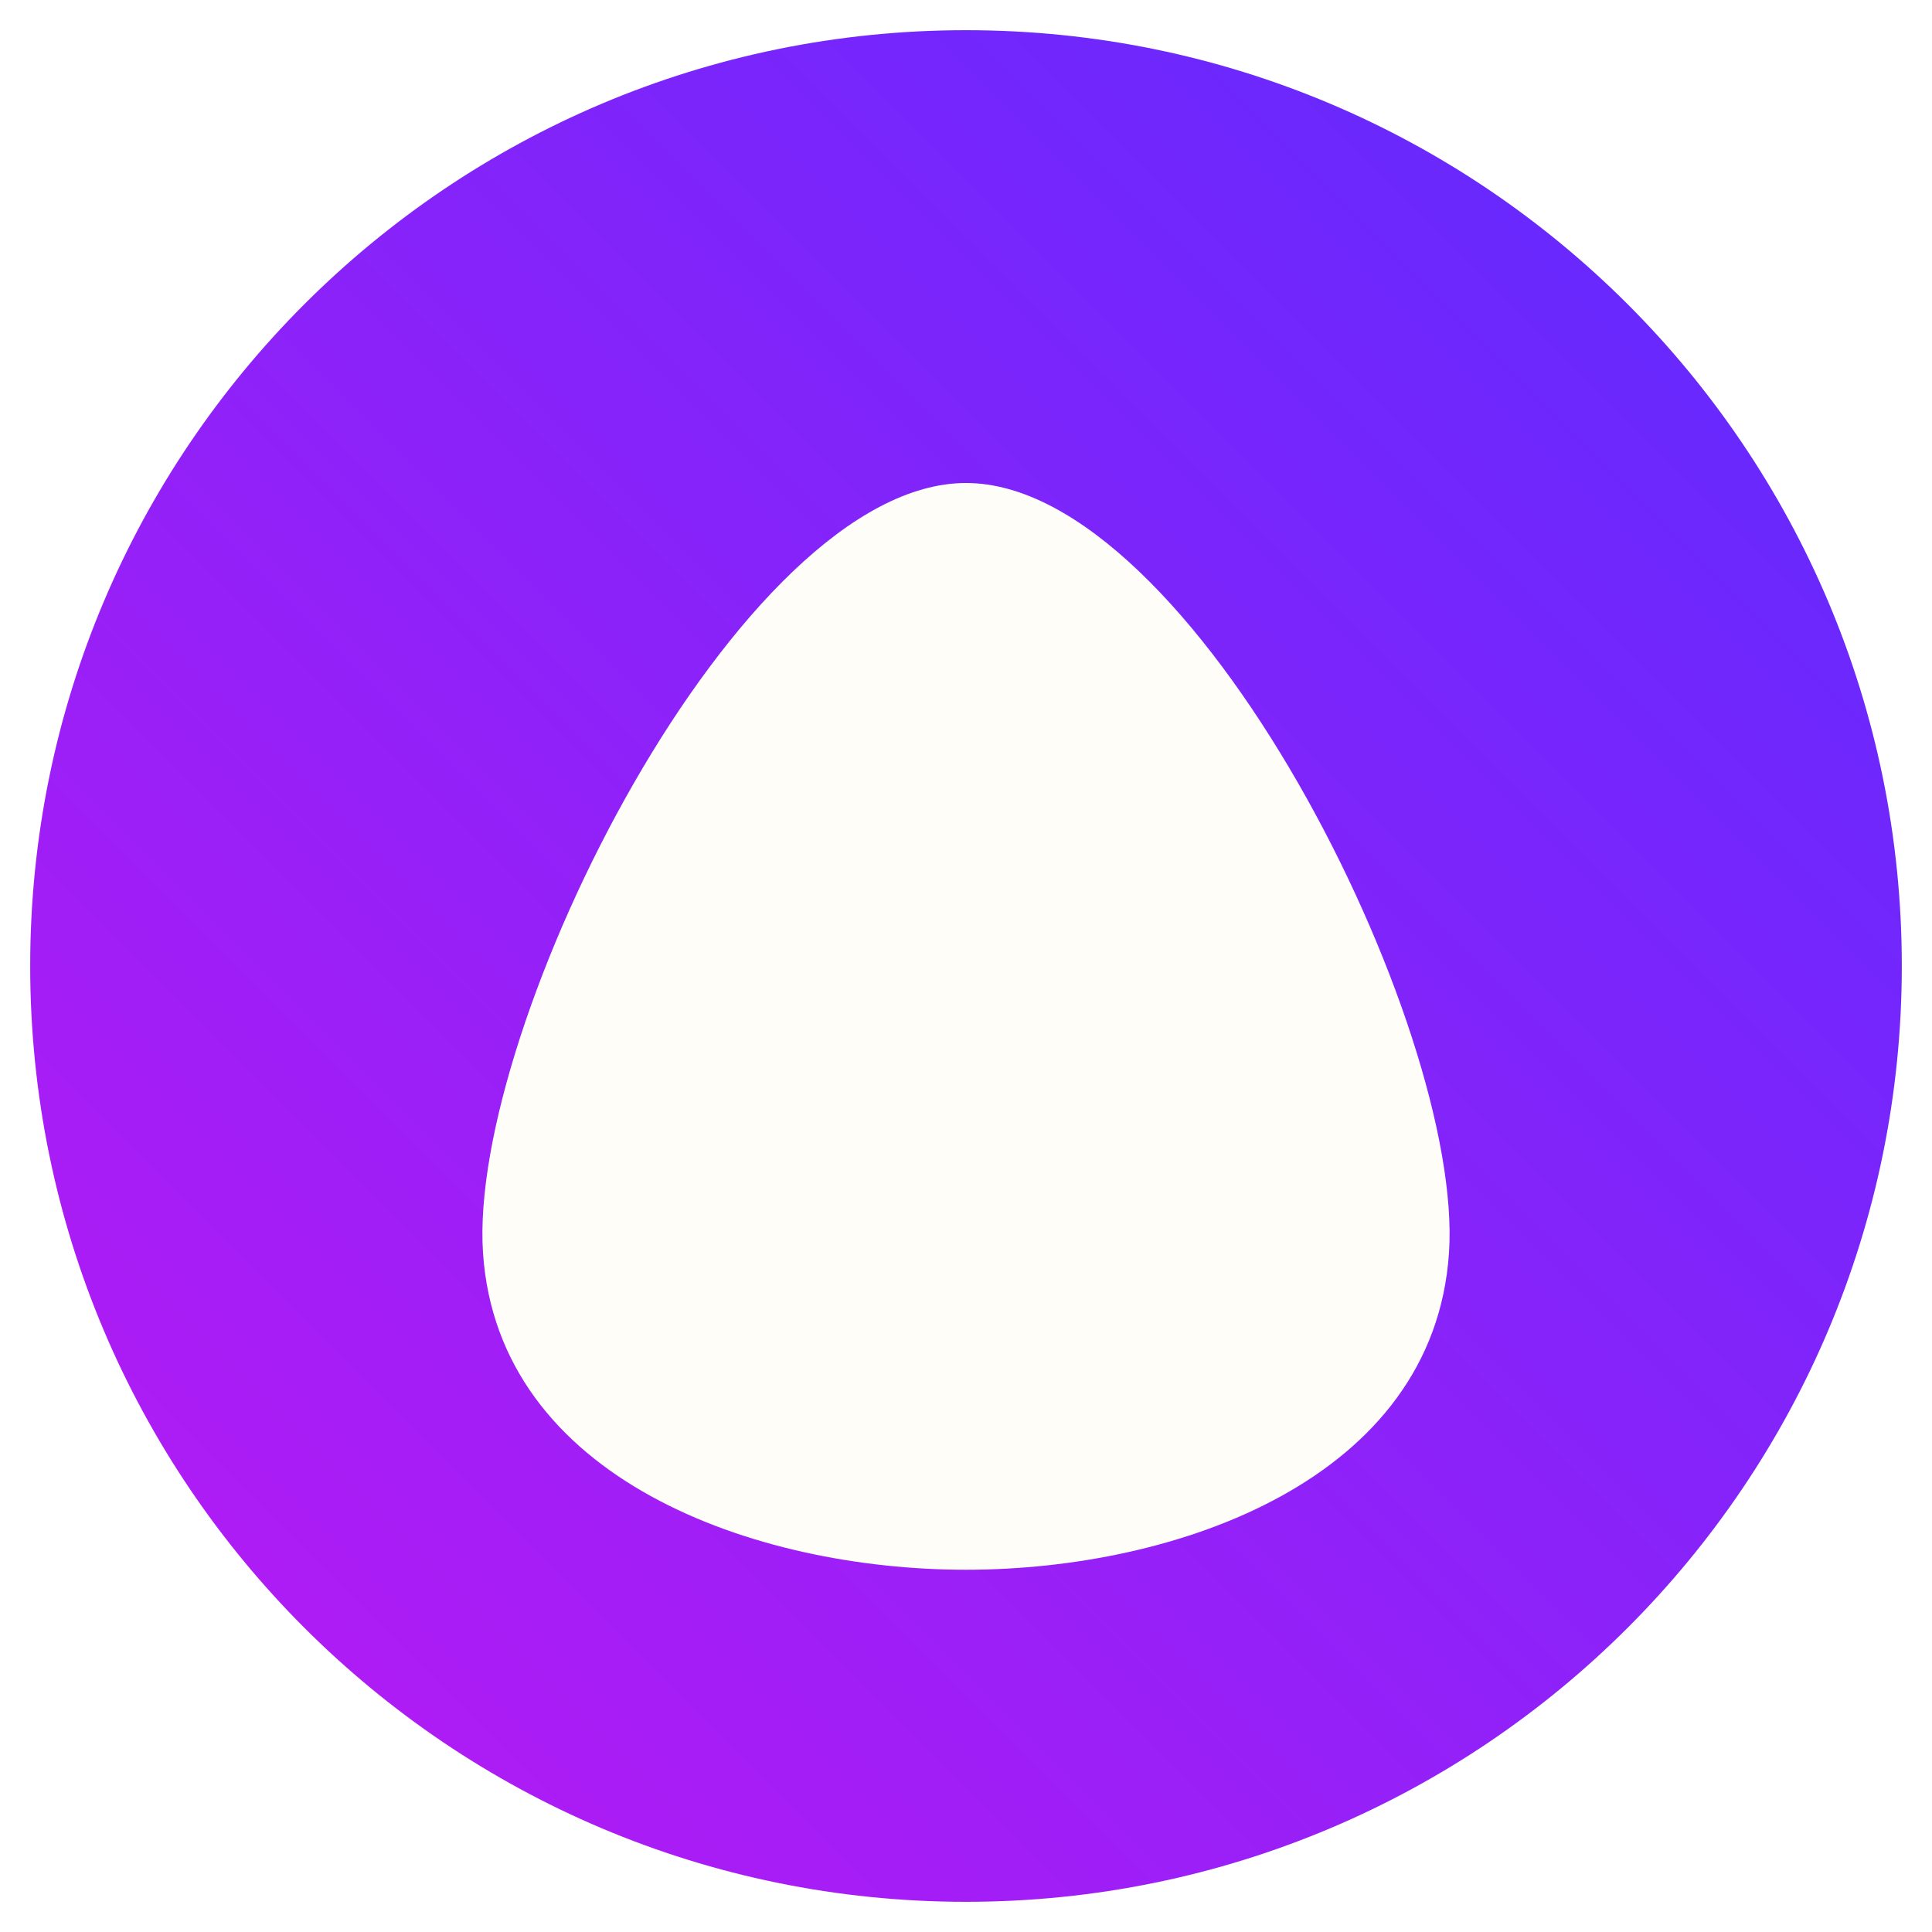
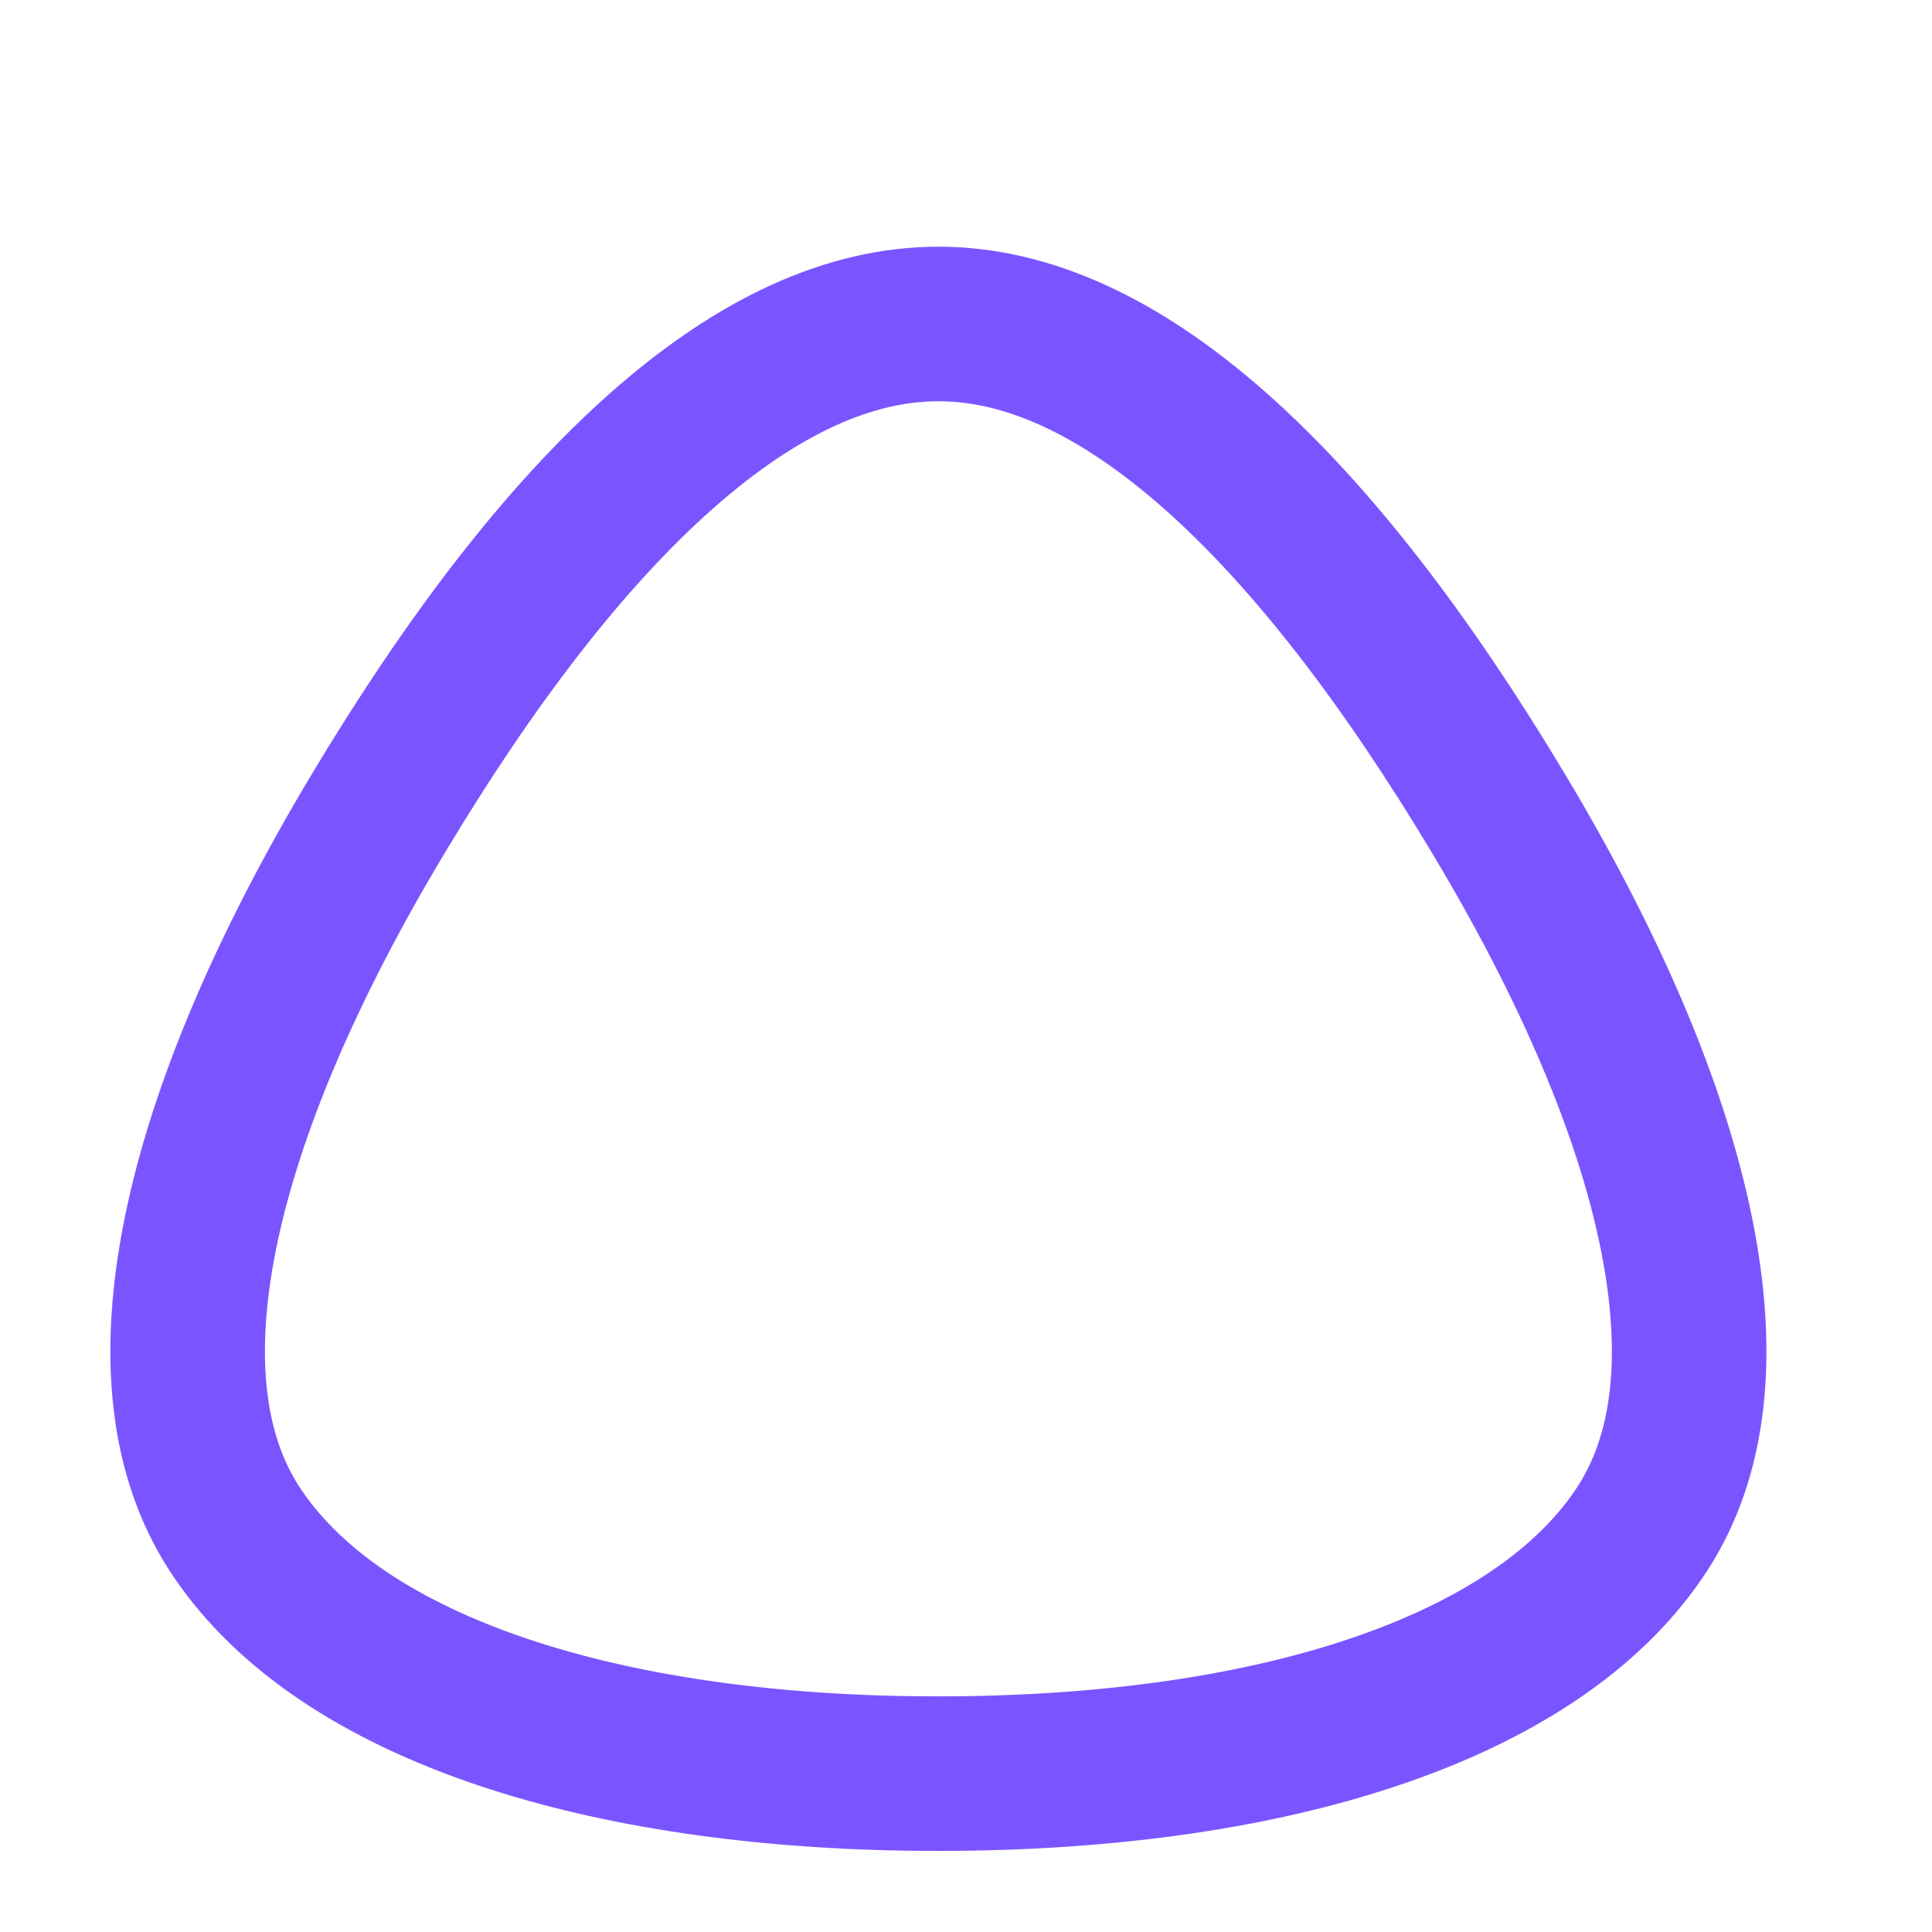
- <svg xmlns="http://www.w3.org/2000/svg" viewBox="0 0 64 64" role="presentation">
-   <defs>
-     <linearGradient id="alice" x1="0" y1="1" x2="1" y2="0">
-       <stop offset="0" stop-color="#bc19f3" />
-       <stop offset="1" stop-color="#5a2bff" />
-     </linearGradient>
-   </defs>
-   <circle cx="32" cy="32" r="31" fill="url(#alice)" />
-   <path d="M32 16C24.5 16 15.5 34 16 41.5C16.5 49 25 52 32 52s15.5-3 16-10.5C48.5 34 39.5 16 32 16Z" fill="#fffdf8" />
+ <svg xmlns="http://www.w3.org/2000/svg" width="35" height="35" viewBox="0 0 35 35" fill="none">
+   <path d="M17 5.869C15.405 5.869 13.734 6.62 11.984 8.168C10.235 9.715 8.513 11.969 6.854 14.736C5.203 17.488 4.086 20.086 3.63 22.347C3.173 24.61 3.405 26.387 4.238 27.68C5.117 29.042 6.68 30.162 8.899 30.944C10.974 31.675 13.537 32.079 16.419 32.127L17 32.131C20.119 32.131 22.888 31.724 25.101 30.944C27.32 30.162 28.883 29.042 29.762 27.68C30.595 26.387 30.827 24.61 30.37 22.347C29.914 20.086 28.797 17.488 27.146 14.736C25.487 11.969 23.765 9.715 22.016 8.168C20.266 6.62 18.595 5.869 17 5.869Z" stroke="#7A55FF" stroke-width="2.8" />
</svg>
